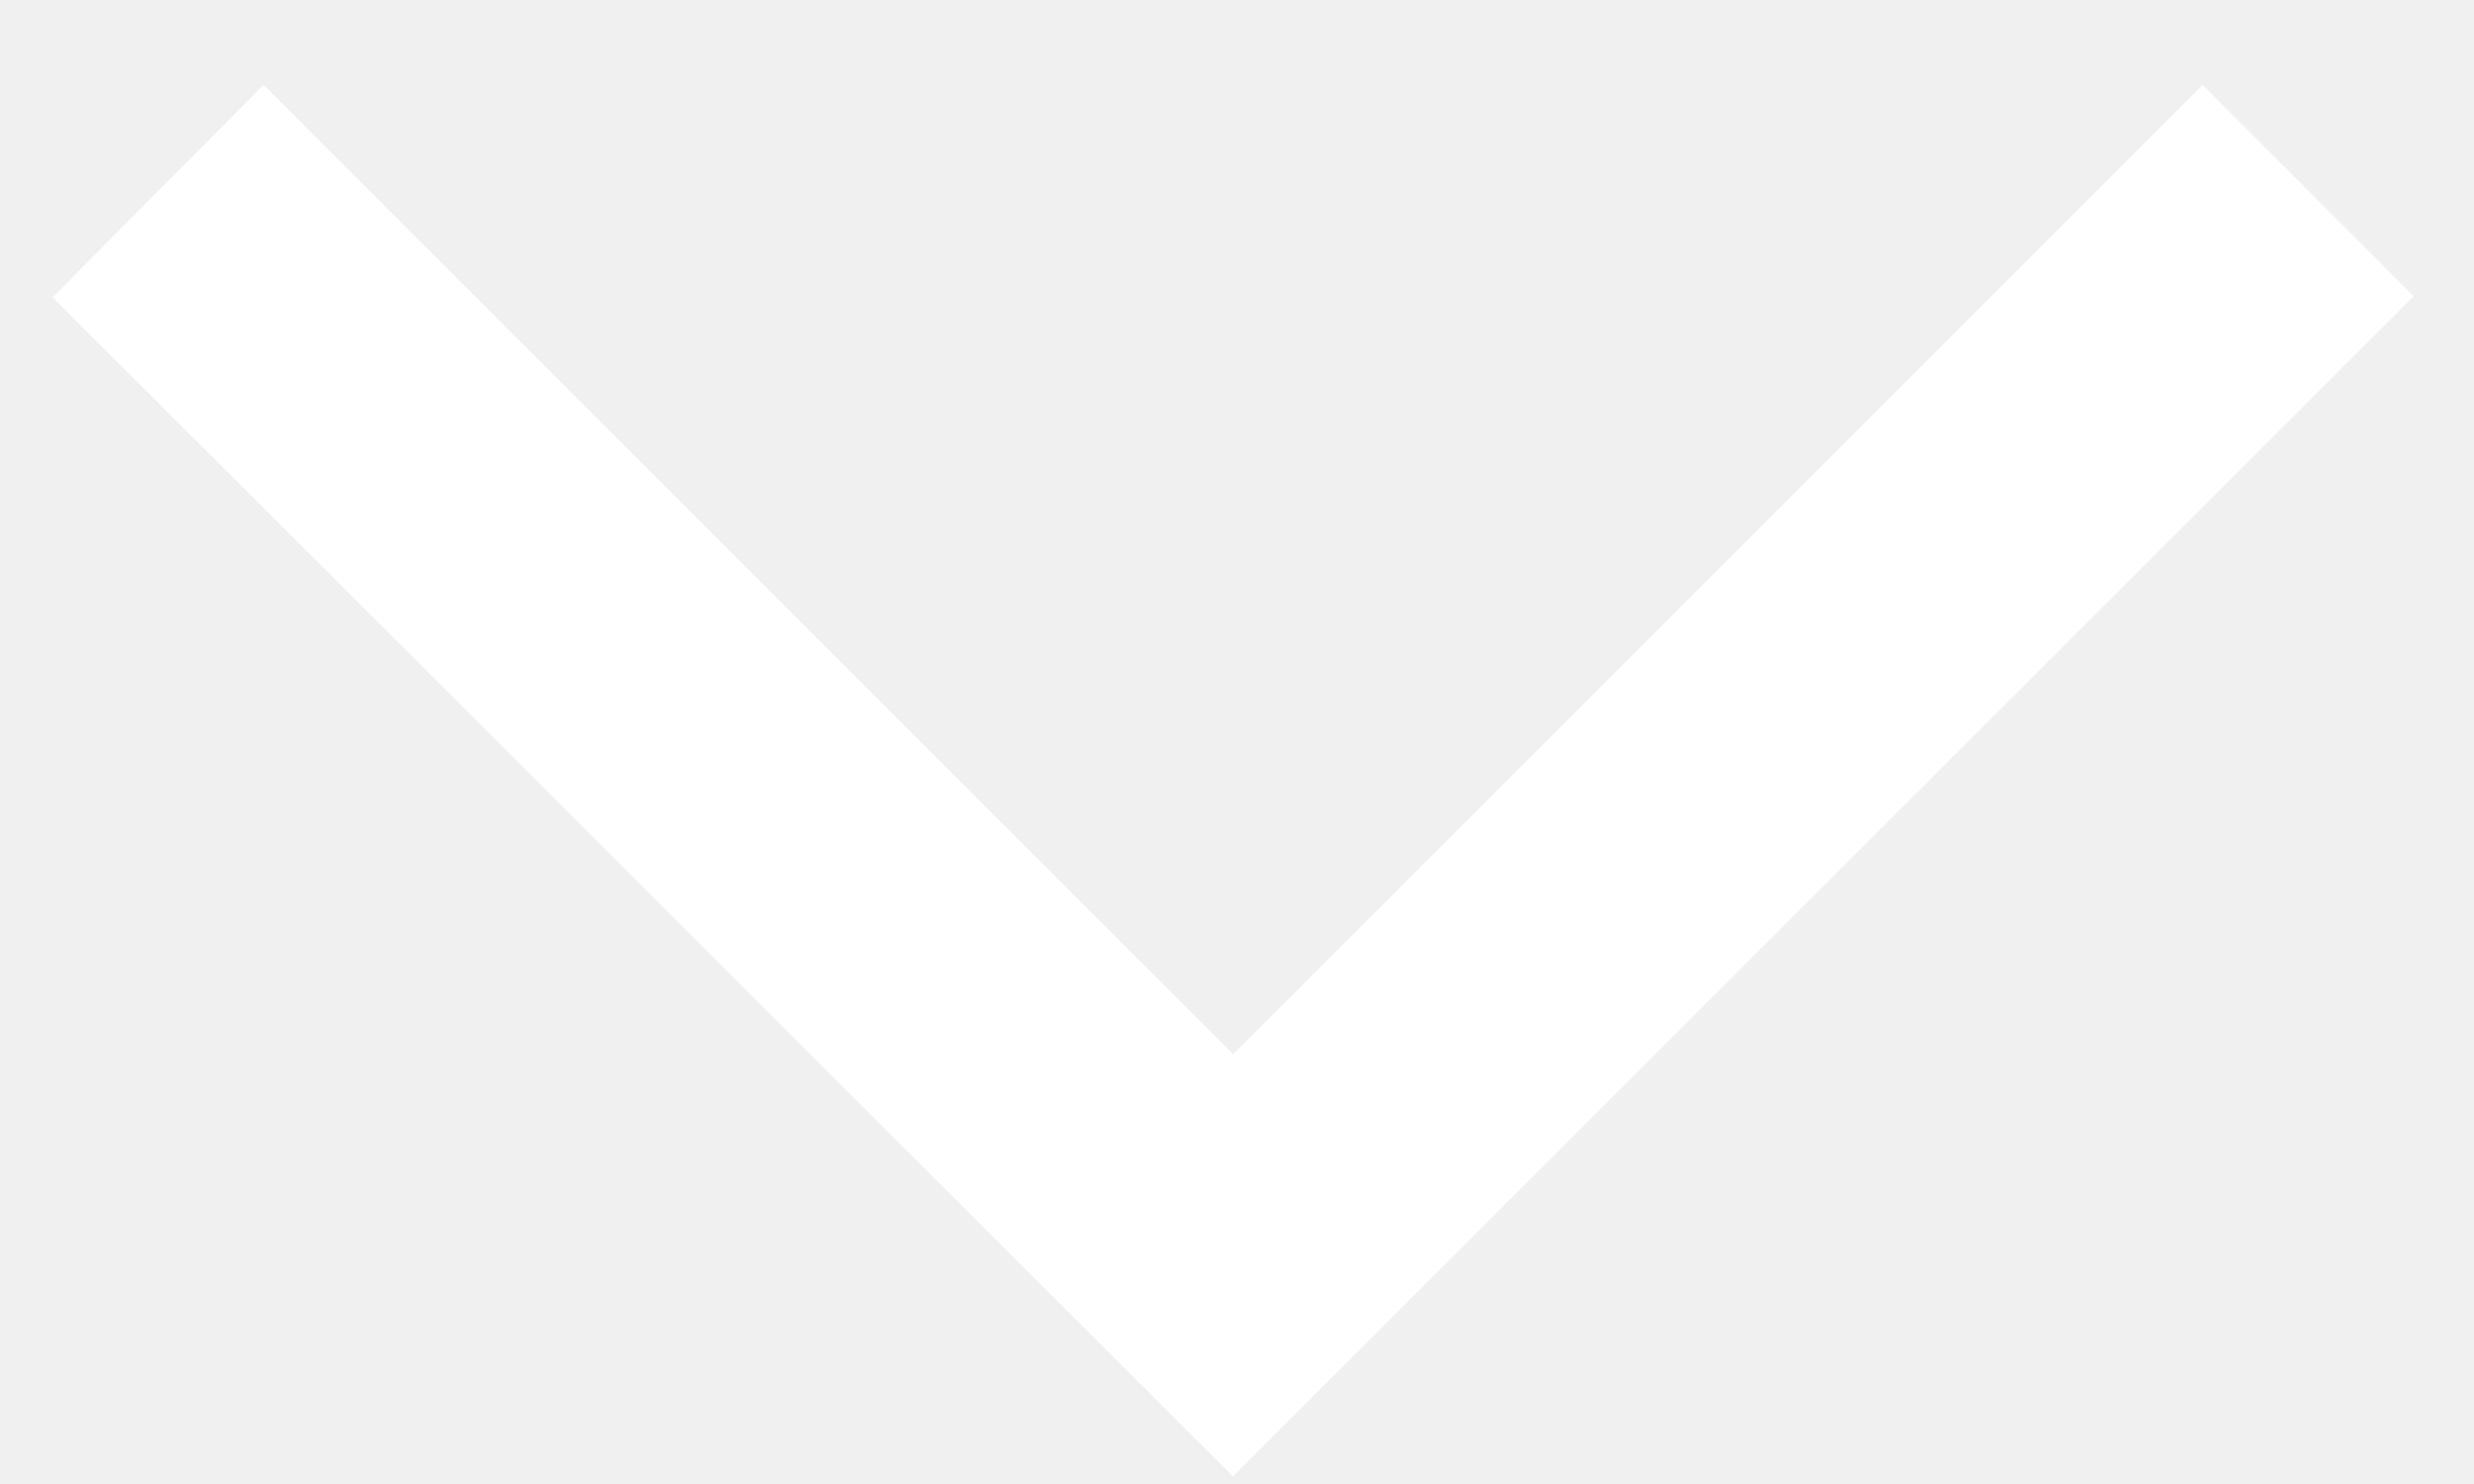
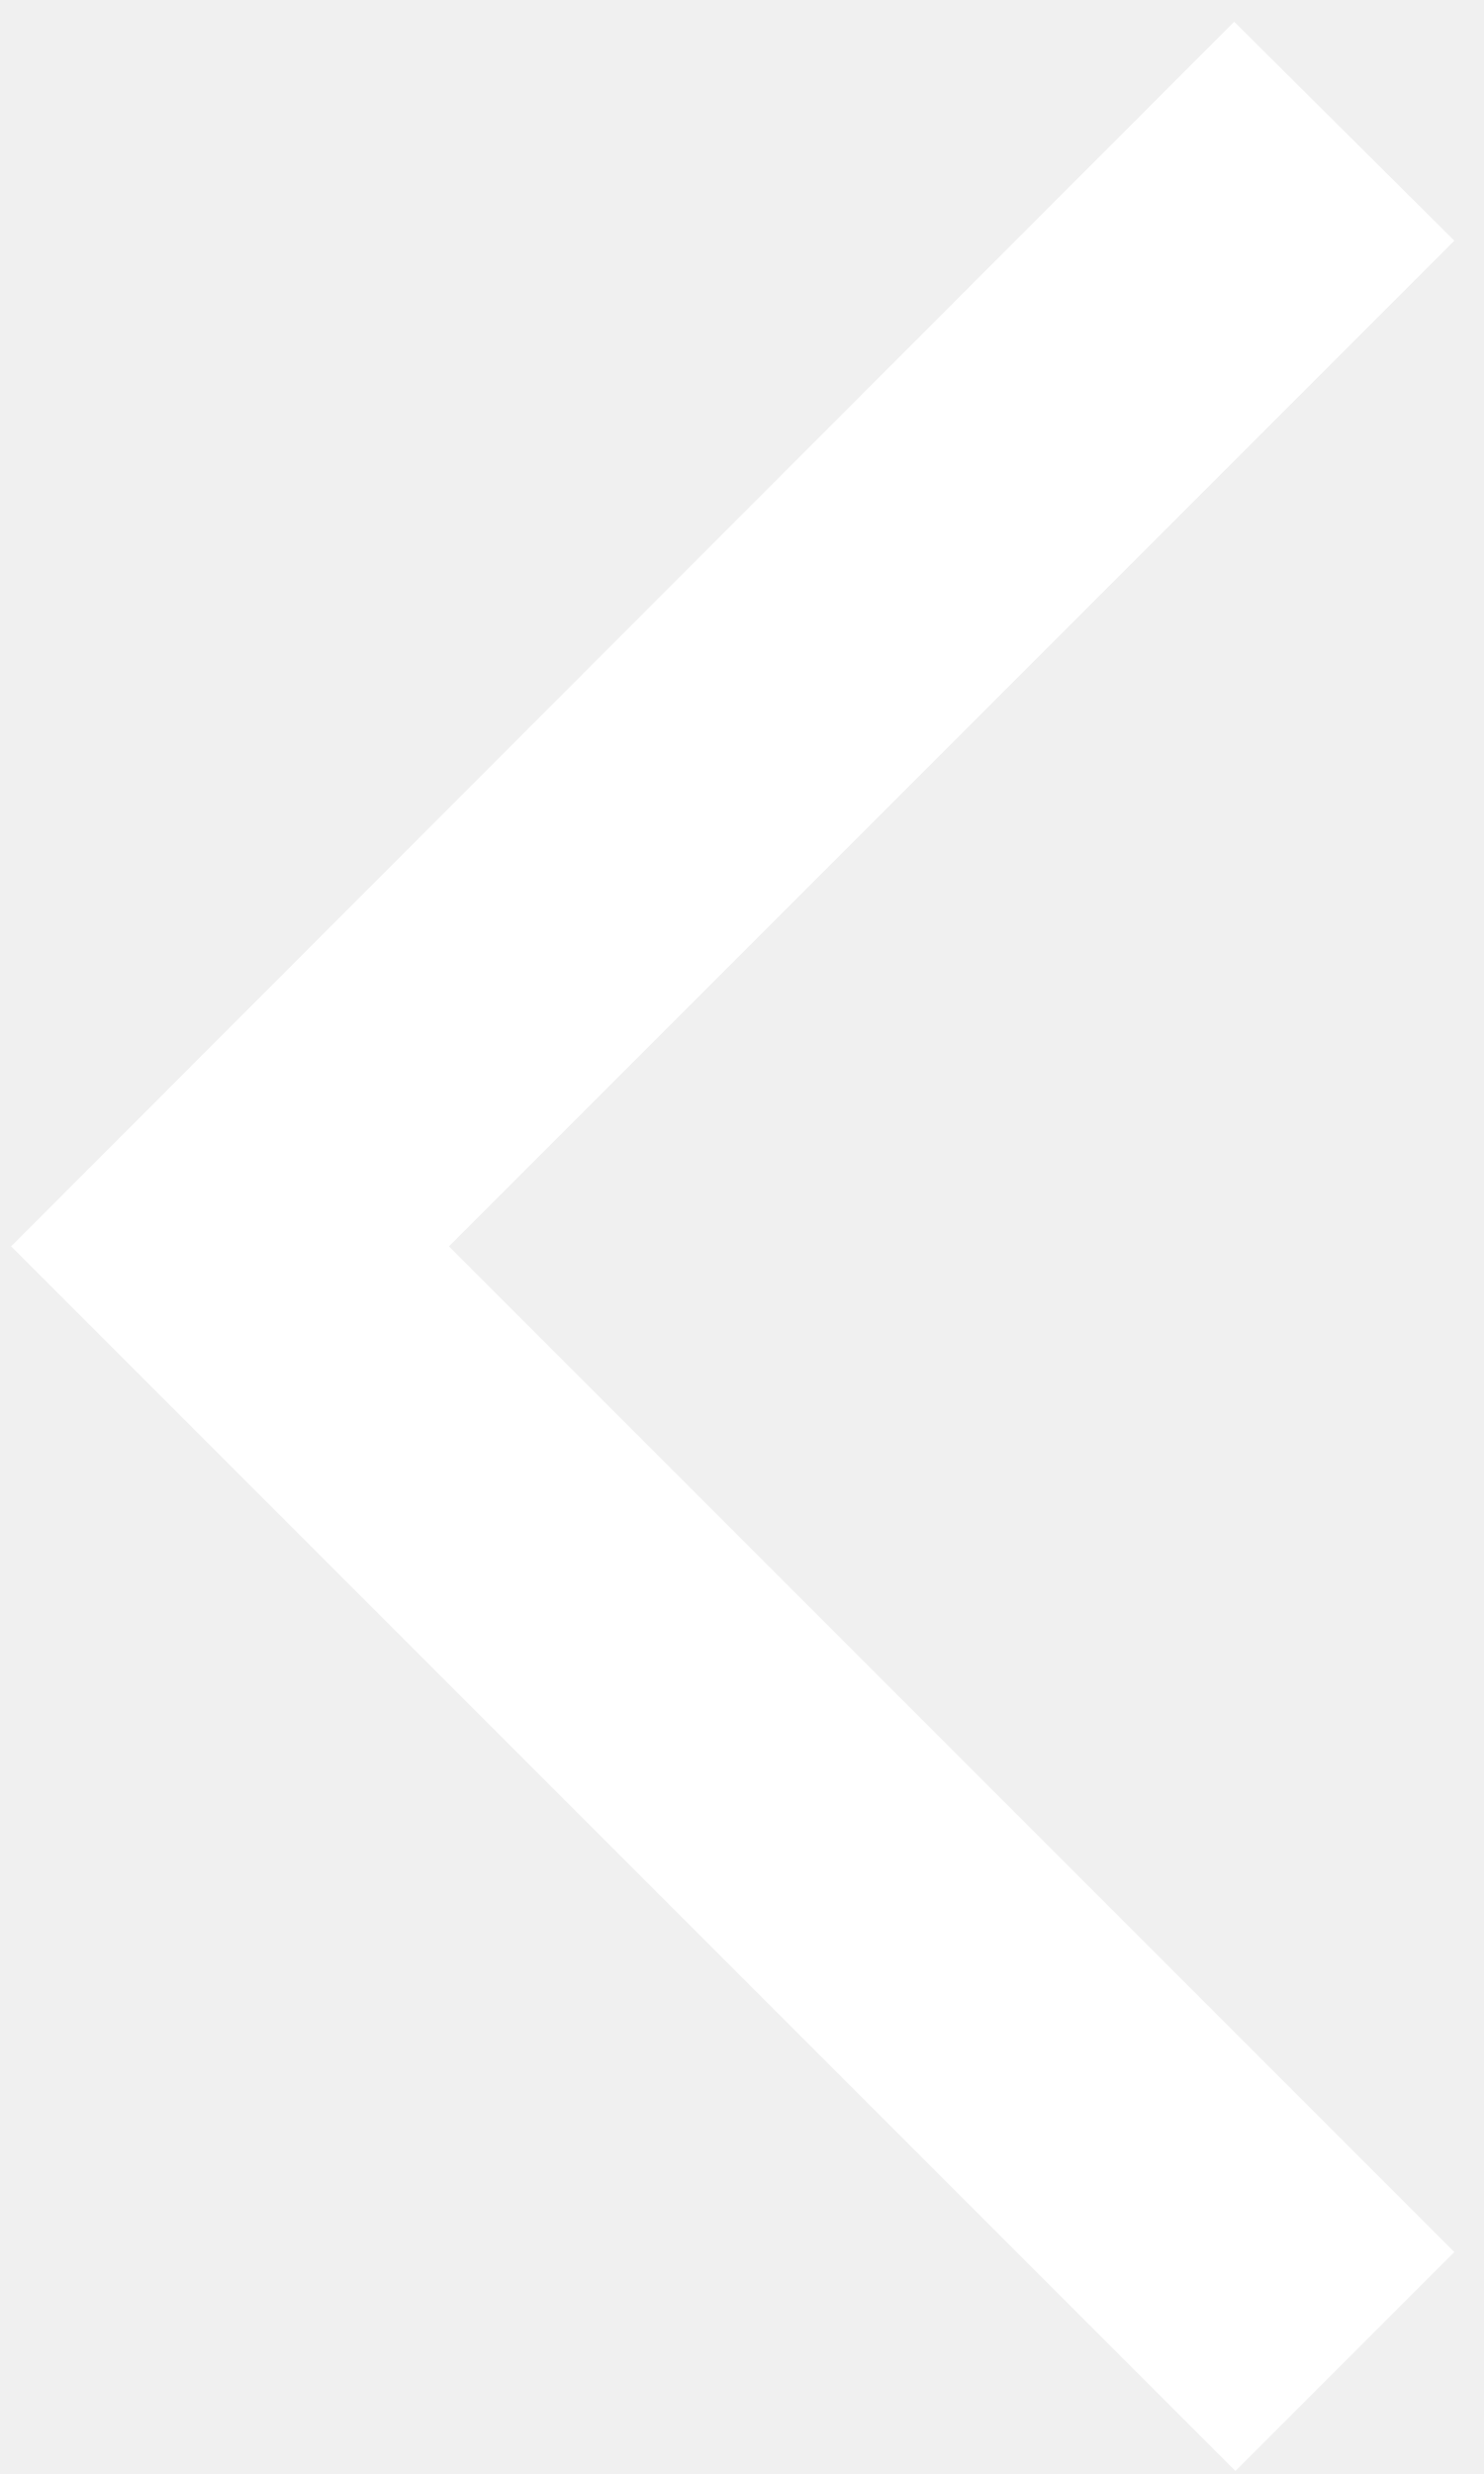
- <svg xmlns="http://www.w3.org/2000/svg" width="25" height="15" viewBox="0 0 25 15" fill="none">
-   <path d="M2.663 0.859L0.531 3.005L12.46 14.923L24.39 2.993L22.258 0.859L12.46 10.657L2.663 0.859Z" fill="white" />
+ <svg xmlns="http://www.w3.org/2000/svg" width="48" height="80" viewBox="0 0 48 80" fill="none">
+   <path d="M47.04 7.783L39.92 0.703L0.36 40.303L39.96 79.903L47.04 72.823L14.52 40.303L47.04 7.783Z" fill="white" />
</svg>
